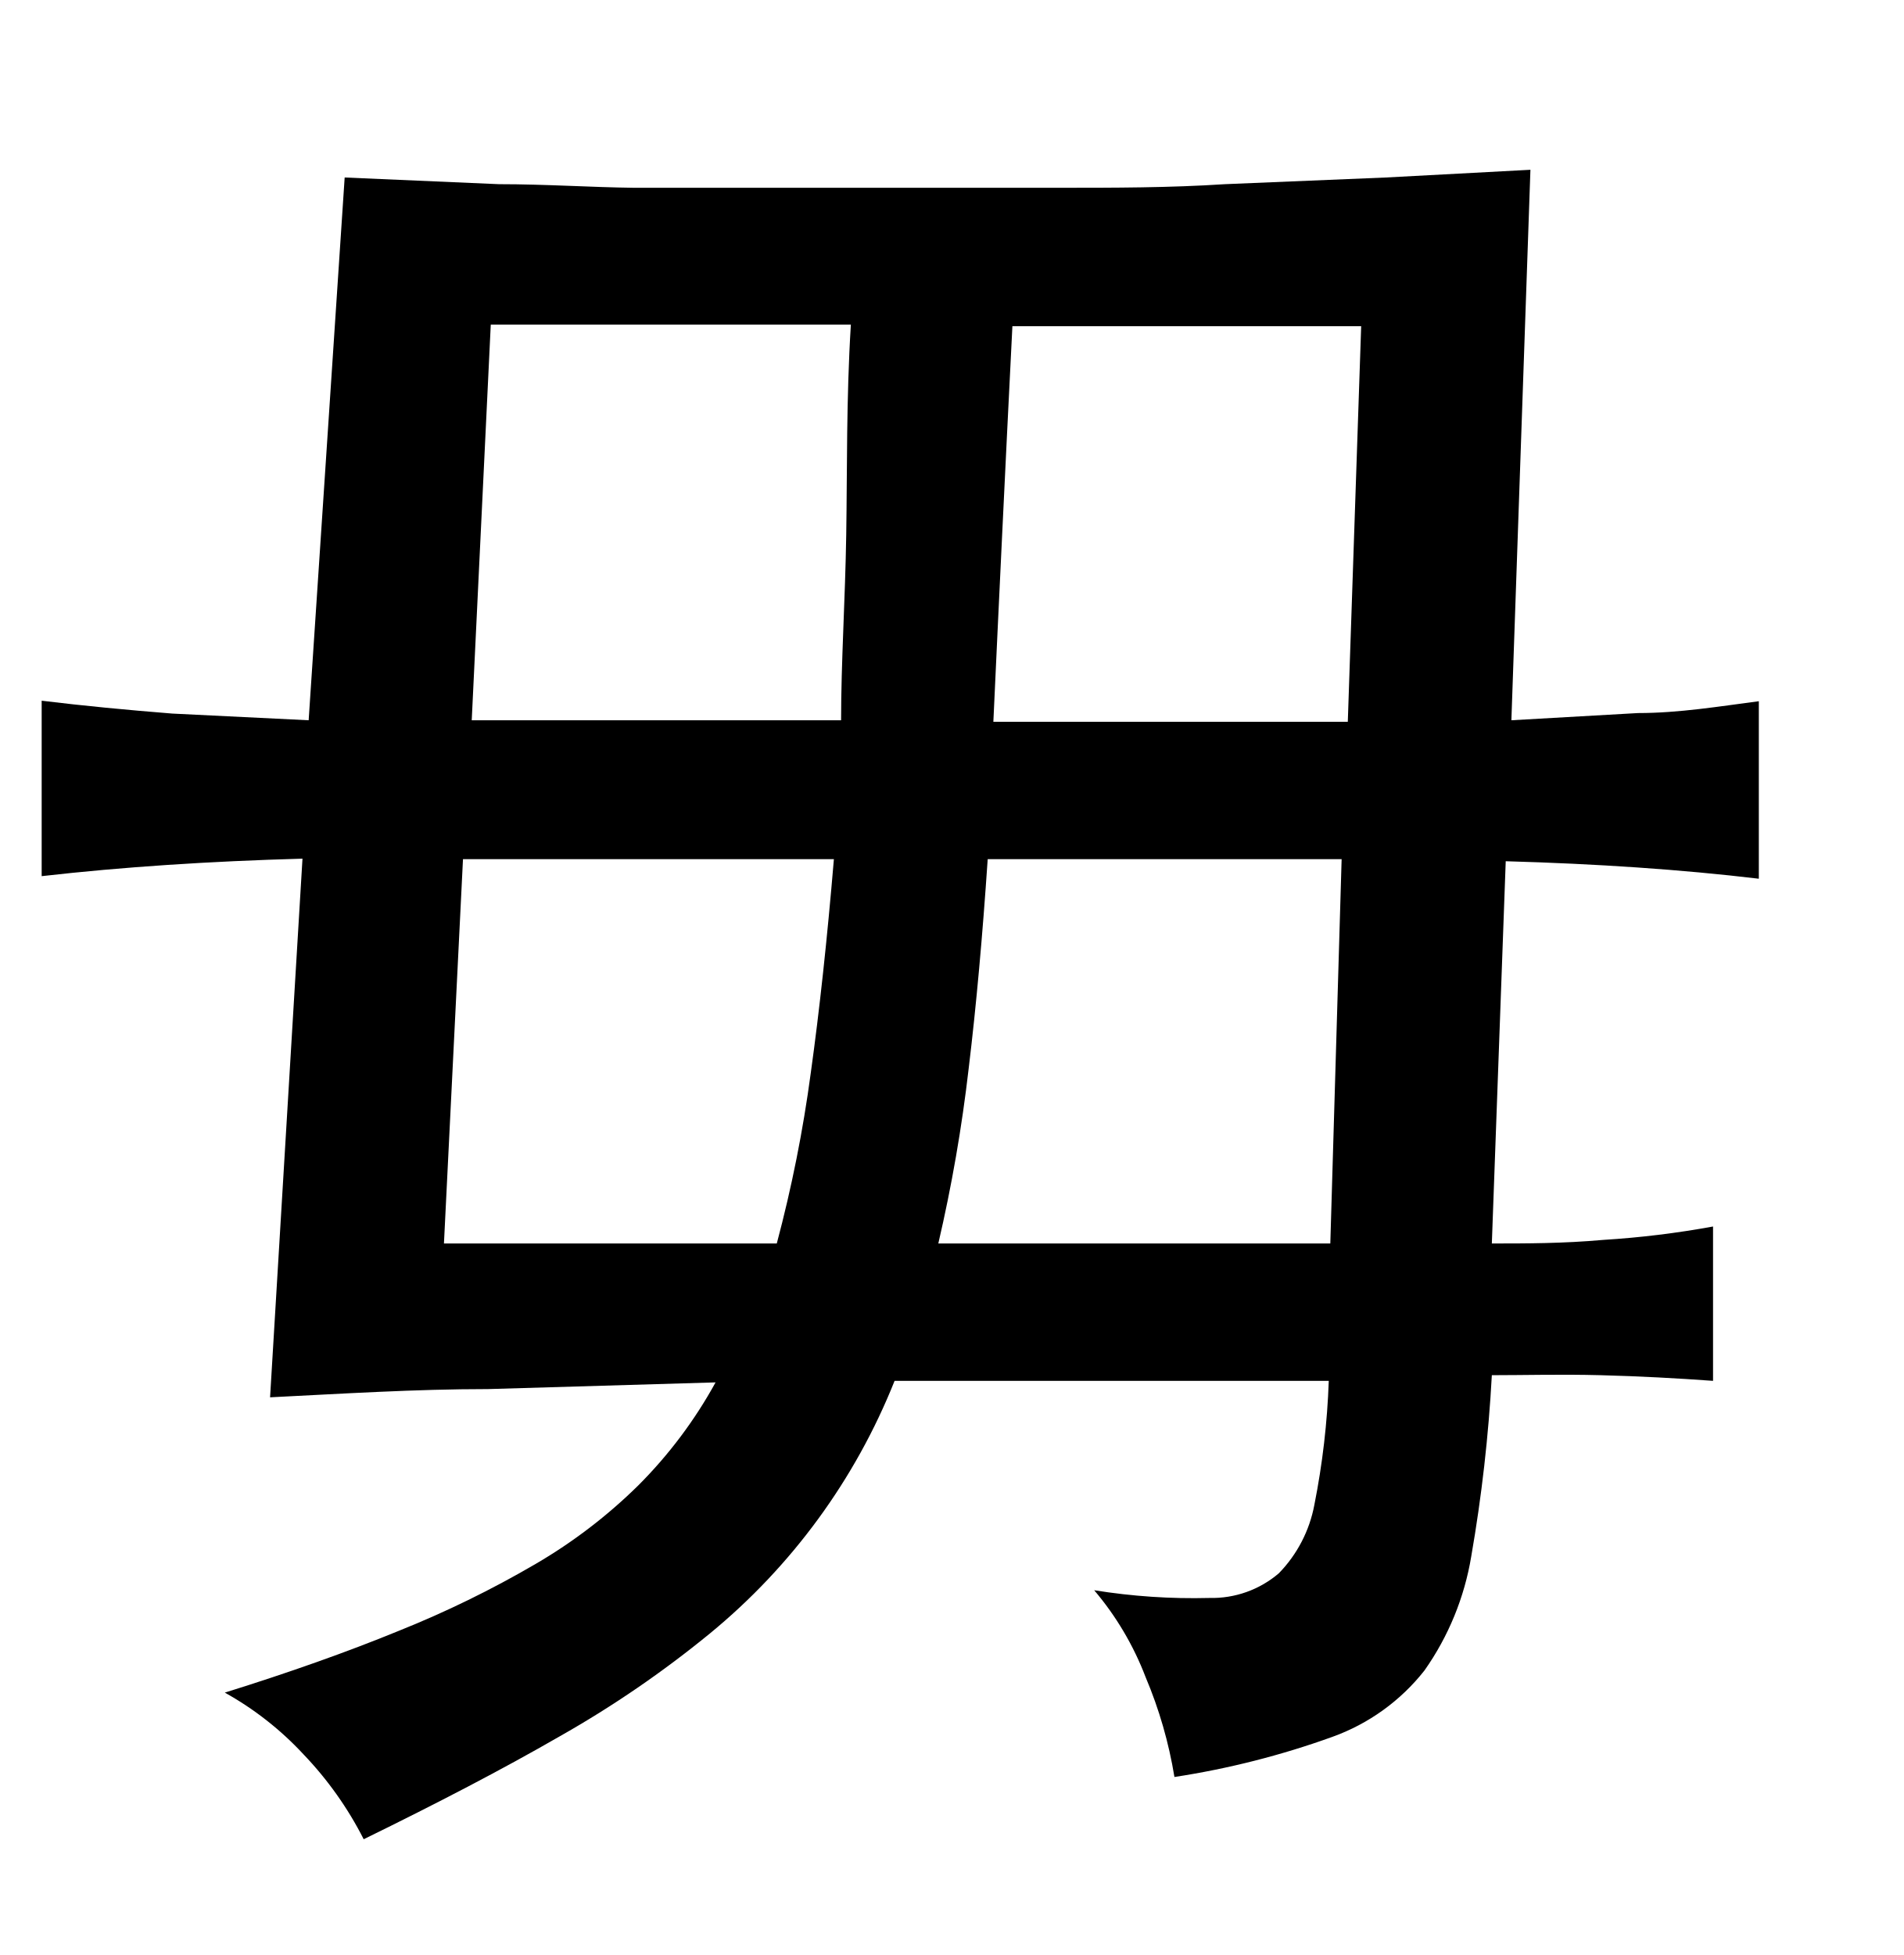
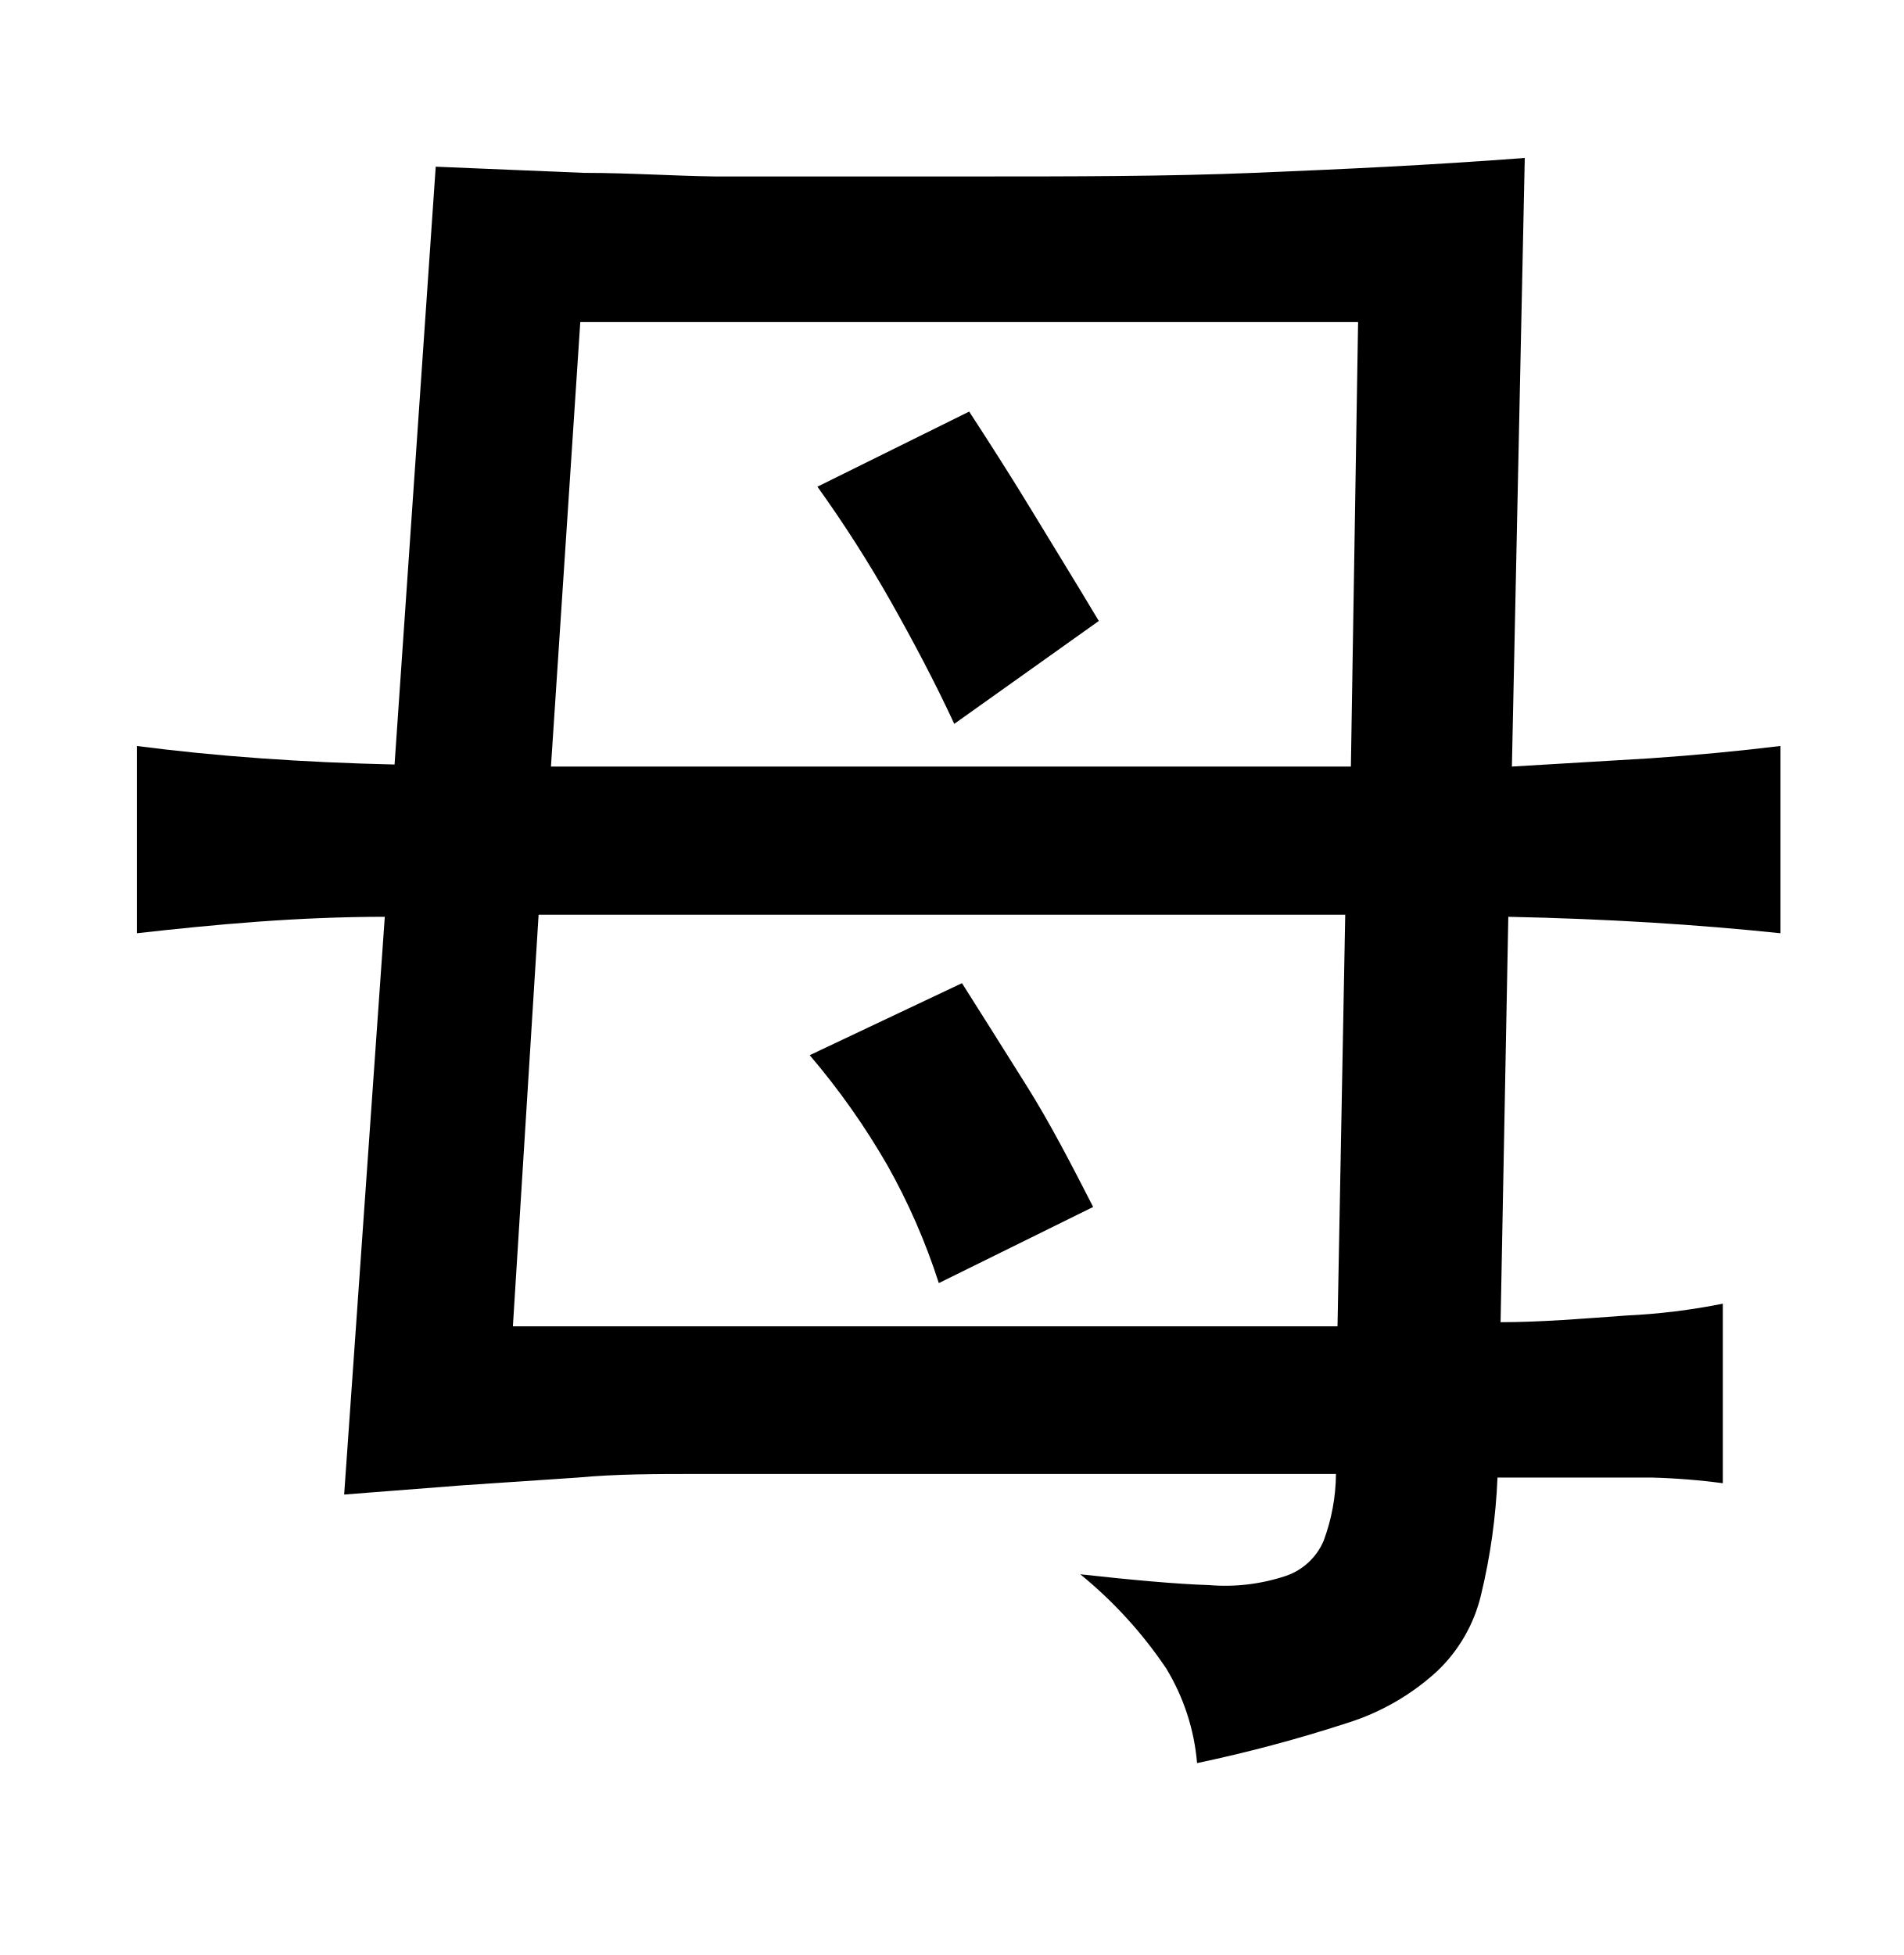
<svg xmlns="http://www.w3.org/2000/svg" viewBox="0 0 37 38">
-   <g id="Layer_2" data-name="Layer 2">
-     <path d="M29,24.17c.67,0,1.39,0,2.17-.07a18,18,0,0,0,2.13-.26v3c-.69-.05-1.42-.09-2.19-.11s-1.46,0-2.11,0a30,30,0,0,1-.4,3.52,5.37,5.37,0,0,1-.91,2.22,4,4,0,0,1-1.79,1.29,16.3,16.3,0,0,1-3.07.78,8.49,8.49,0,0,0-.56-1.94,5.81,5.81,0,0,0-1-1.69,12.13,12.13,0,0,0,2.24.15,2,2,0,0,0,1.35-.48,2.59,2.59,0,0,0,.69-1.33,15,15,0,0,0,.28-2.41H17.39a12.19,12.19,0,0,1-3.59,4.91,20.69,20.69,0,0,1-2.92,2c-1.11.64-2.38,1.3-3.81,2A6.9,6.9,0,0,0,5.9,34.1a6.18,6.18,0,0,0-1.53-1.2c1.25-.39,2.38-.79,3.38-1.2a20,20,0,0,0,2.66-1.3,10.07,10.07,0,0,0,2-1.53,8.86,8.86,0,0,0,1.5-2L9.49,27c-1.42,0-2.83.09-4.24.16l.63-10.47c-1.8.05-3.49.16-5.07.34V13.62c.82.1,1.66.18,2.54.25L6,14,6.7,3.45l3,.13c.91,0,1.78.06,2.62.07l2.5,0,2.61,0,3.14,0c1.09,0,2.17,0,3.24-.07l3.13-.13,2.81-.15L29.38,14l2.46-.14c.8,0,1.58-.13,2.35-.23v3.45c-1.51-.18-3.15-.29-4.92-.34ZM9,16.7l-.37,7.47H15.1a26.52,26.52,0,0,0,.66-3.31c.17-1.22.32-2.61.45-4.16ZM16.35,14c0-1.13.08-2.34.1-3.61s0-2.63.09-4.08h-7L9.17,14ZM19.2,16.7c-.1,1.48-.22,2.83-.37,4.07a30.28,30.28,0,0,1-.59,3.4h7.62l.22-7.47Zm7-2.67.26-7.69H19.68c-.07,1.43-.14,2.78-.2,4.07s-.12,2.49-.17,3.62Z" />
+   <g id="Layer_6" data-name="Layer 6">
+     <path d="M8.47,3.24l2.88.12c.89,0,1.74.06,2.56.07l2.43,0,2.54,0c2,0,3.79,0,5.49-.07s3.45-.15,5.27-.29L29.39,14.9l2.68-.16c.88-.06,1.72-.14,2.54-.24v3.64c-1.61-.17-3.37-.28-5.29-.32l-.15,7.88c.79,0,1.61-.07,2.45-.13a12.49,12.49,0,0,0,1.87-.23v3.49a12.92,12.92,0,0,0-1.38-.11c-.64,0-1.64,0-3,0A11.77,11.77,0,0,1,28.79,31a3,3,0,0,1-.86,1.49,4.64,4.64,0,0,1-1.74,1,28.28,28.28,0,0,1-2.92.78,4.22,4.22,0,0,0-.6-1.84A8.45,8.45,0,0,0,21,30.6c1,.11,1.87.19,2.5.21a3.74,3.74,0,0,0,1.5-.18,1.23,1.23,0,0,0,.73-.68,3.81,3.81,0,0,0,.24-1.3H16.14l-2.59,0c-.79,0-1.57,0-2.32.07L9,28.87l-2.31.18.79-11.23c-1.7,0-3.31.15-4.82.32V14.5c.77.1,1.57.18,2.41.24s1.71.1,2.6.12Zm2,14.54-.5,8H26l.15-8ZM26.26,14.9l.14-8.64H11.28l-.57,8.64ZM18.7,19.11c.4.63.82,1.3,1.26,2s.86,1.51,1.29,2.35l-3,1.48a12.4,12.4,0,0,0-1-2.29,14.28,14.28,0,0,0-1.51-2.14ZM18.84,8c.41.63.82,1.27,1.22,1.93s.84,1.37,1.3,2.14l-2.81,2c-.38-.82-.8-1.61-1.24-2.39a24.73,24.73,0,0,0-1.42-2.22Z" />
  </g>
</svg>
